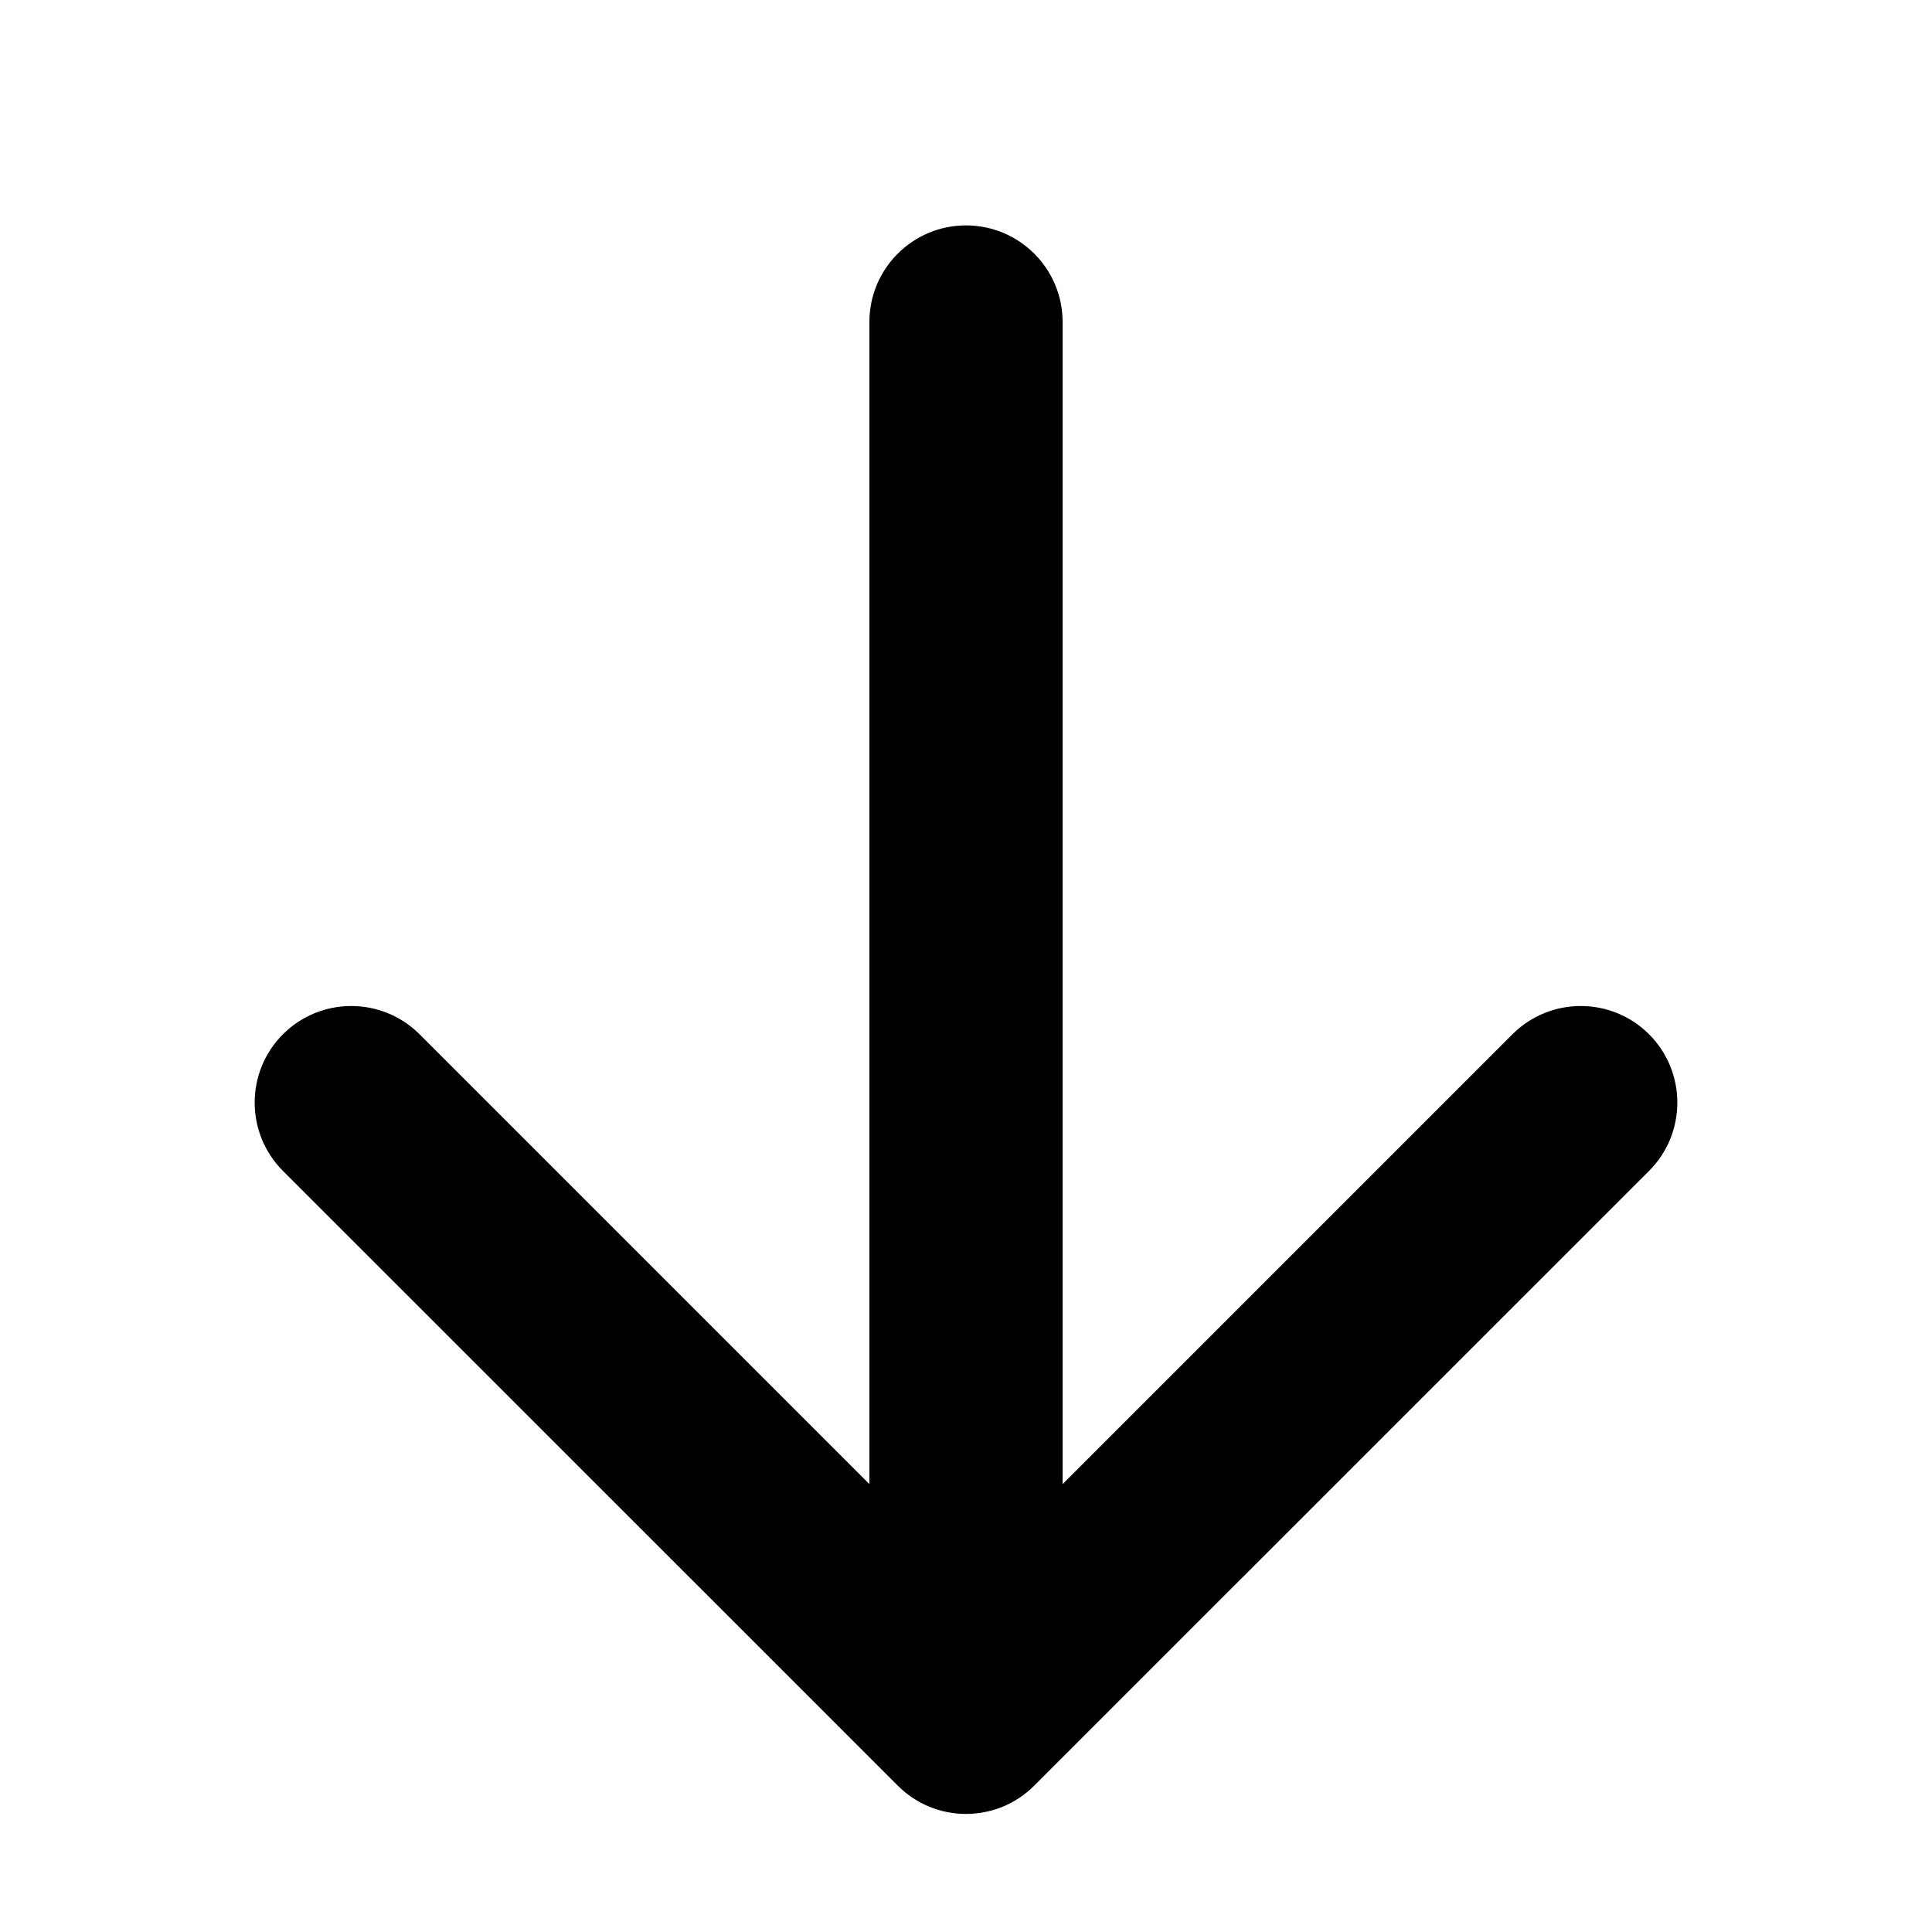
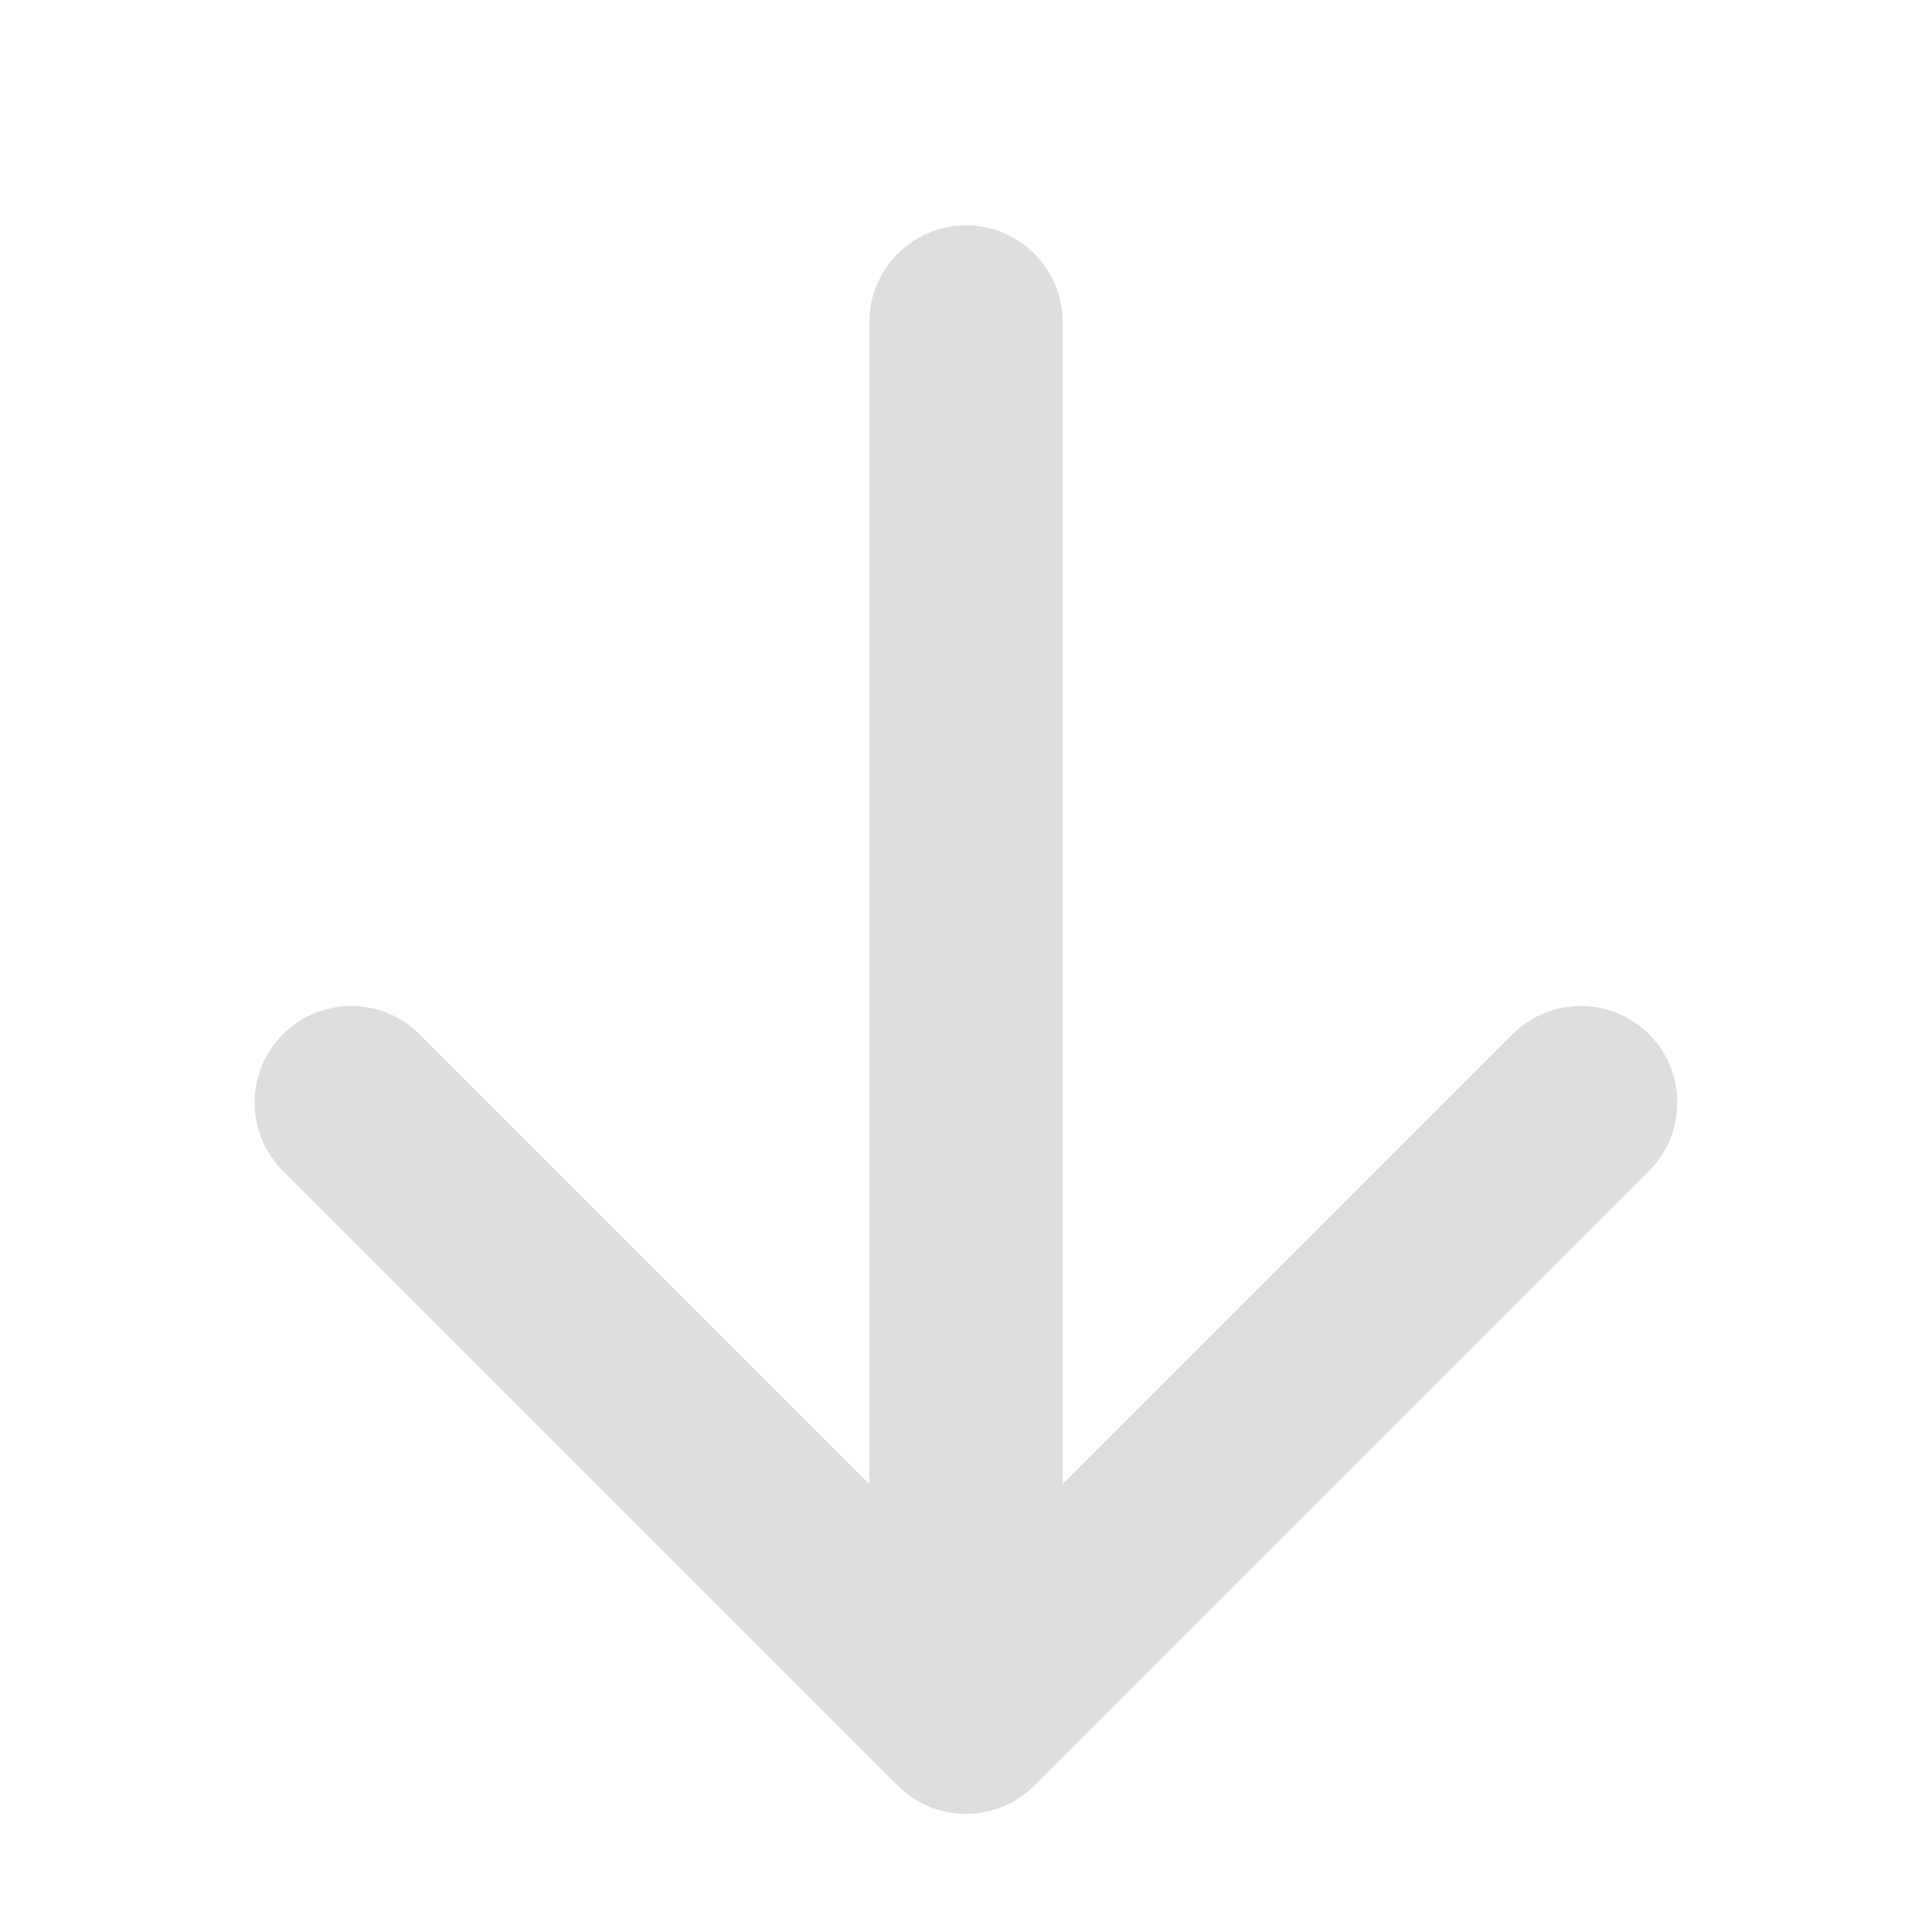
<svg xmlns="http://www.w3.org/2000/svg" width="18" height="18" viewBox="0 0 18 18" fill="none">
-   <path d="M9.9 3C9.9 2.503 9.497 2.1 9 2.1C8.503 2.1 8.1 2.503 8.1 3L9.9 3ZM8.364 16.636C8.715 16.988 9.285 16.988 9.636 16.636L15.364 10.909C15.715 10.557 15.715 9.988 15.364 9.636C15.012 9.285 14.443 9.285 14.091 9.636L9 14.727L3.909 9.636C3.557 9.285 2.988 9.285 2.636 9.636C2.285 9.988 2.285 10.557 2.636 10.909L8.364 16.636ZM8.1 3L8.1 16L9.9 16L9.9 3L8.1 3Z" fill="black" />
+   <path d="M9.9 3C9.9 2.503 9.497 2.1 9 2.1C8.503 2.1 8.1 2.503 8.1 3L9.9 3ZM8.364 16.636C8.715 16.988 9.285 16.988 9.636 16.636L15.364 10.909C15.715 10.557 15.715 9.988 15.364 9.636C15.012 9.285 14.443 9.285 14.091 9.636L9 14.727L3.909 9.636C3.557 9.285 2.988 9.285 2.636 9.636C2.285 9.988 2.285 10.557 2.636 10.909L8.364 16.636ZM8.1 3L8.1 16L9.9 16L9.9 3L8.1 3Z" fill="#e0dddd" />
</svg>
